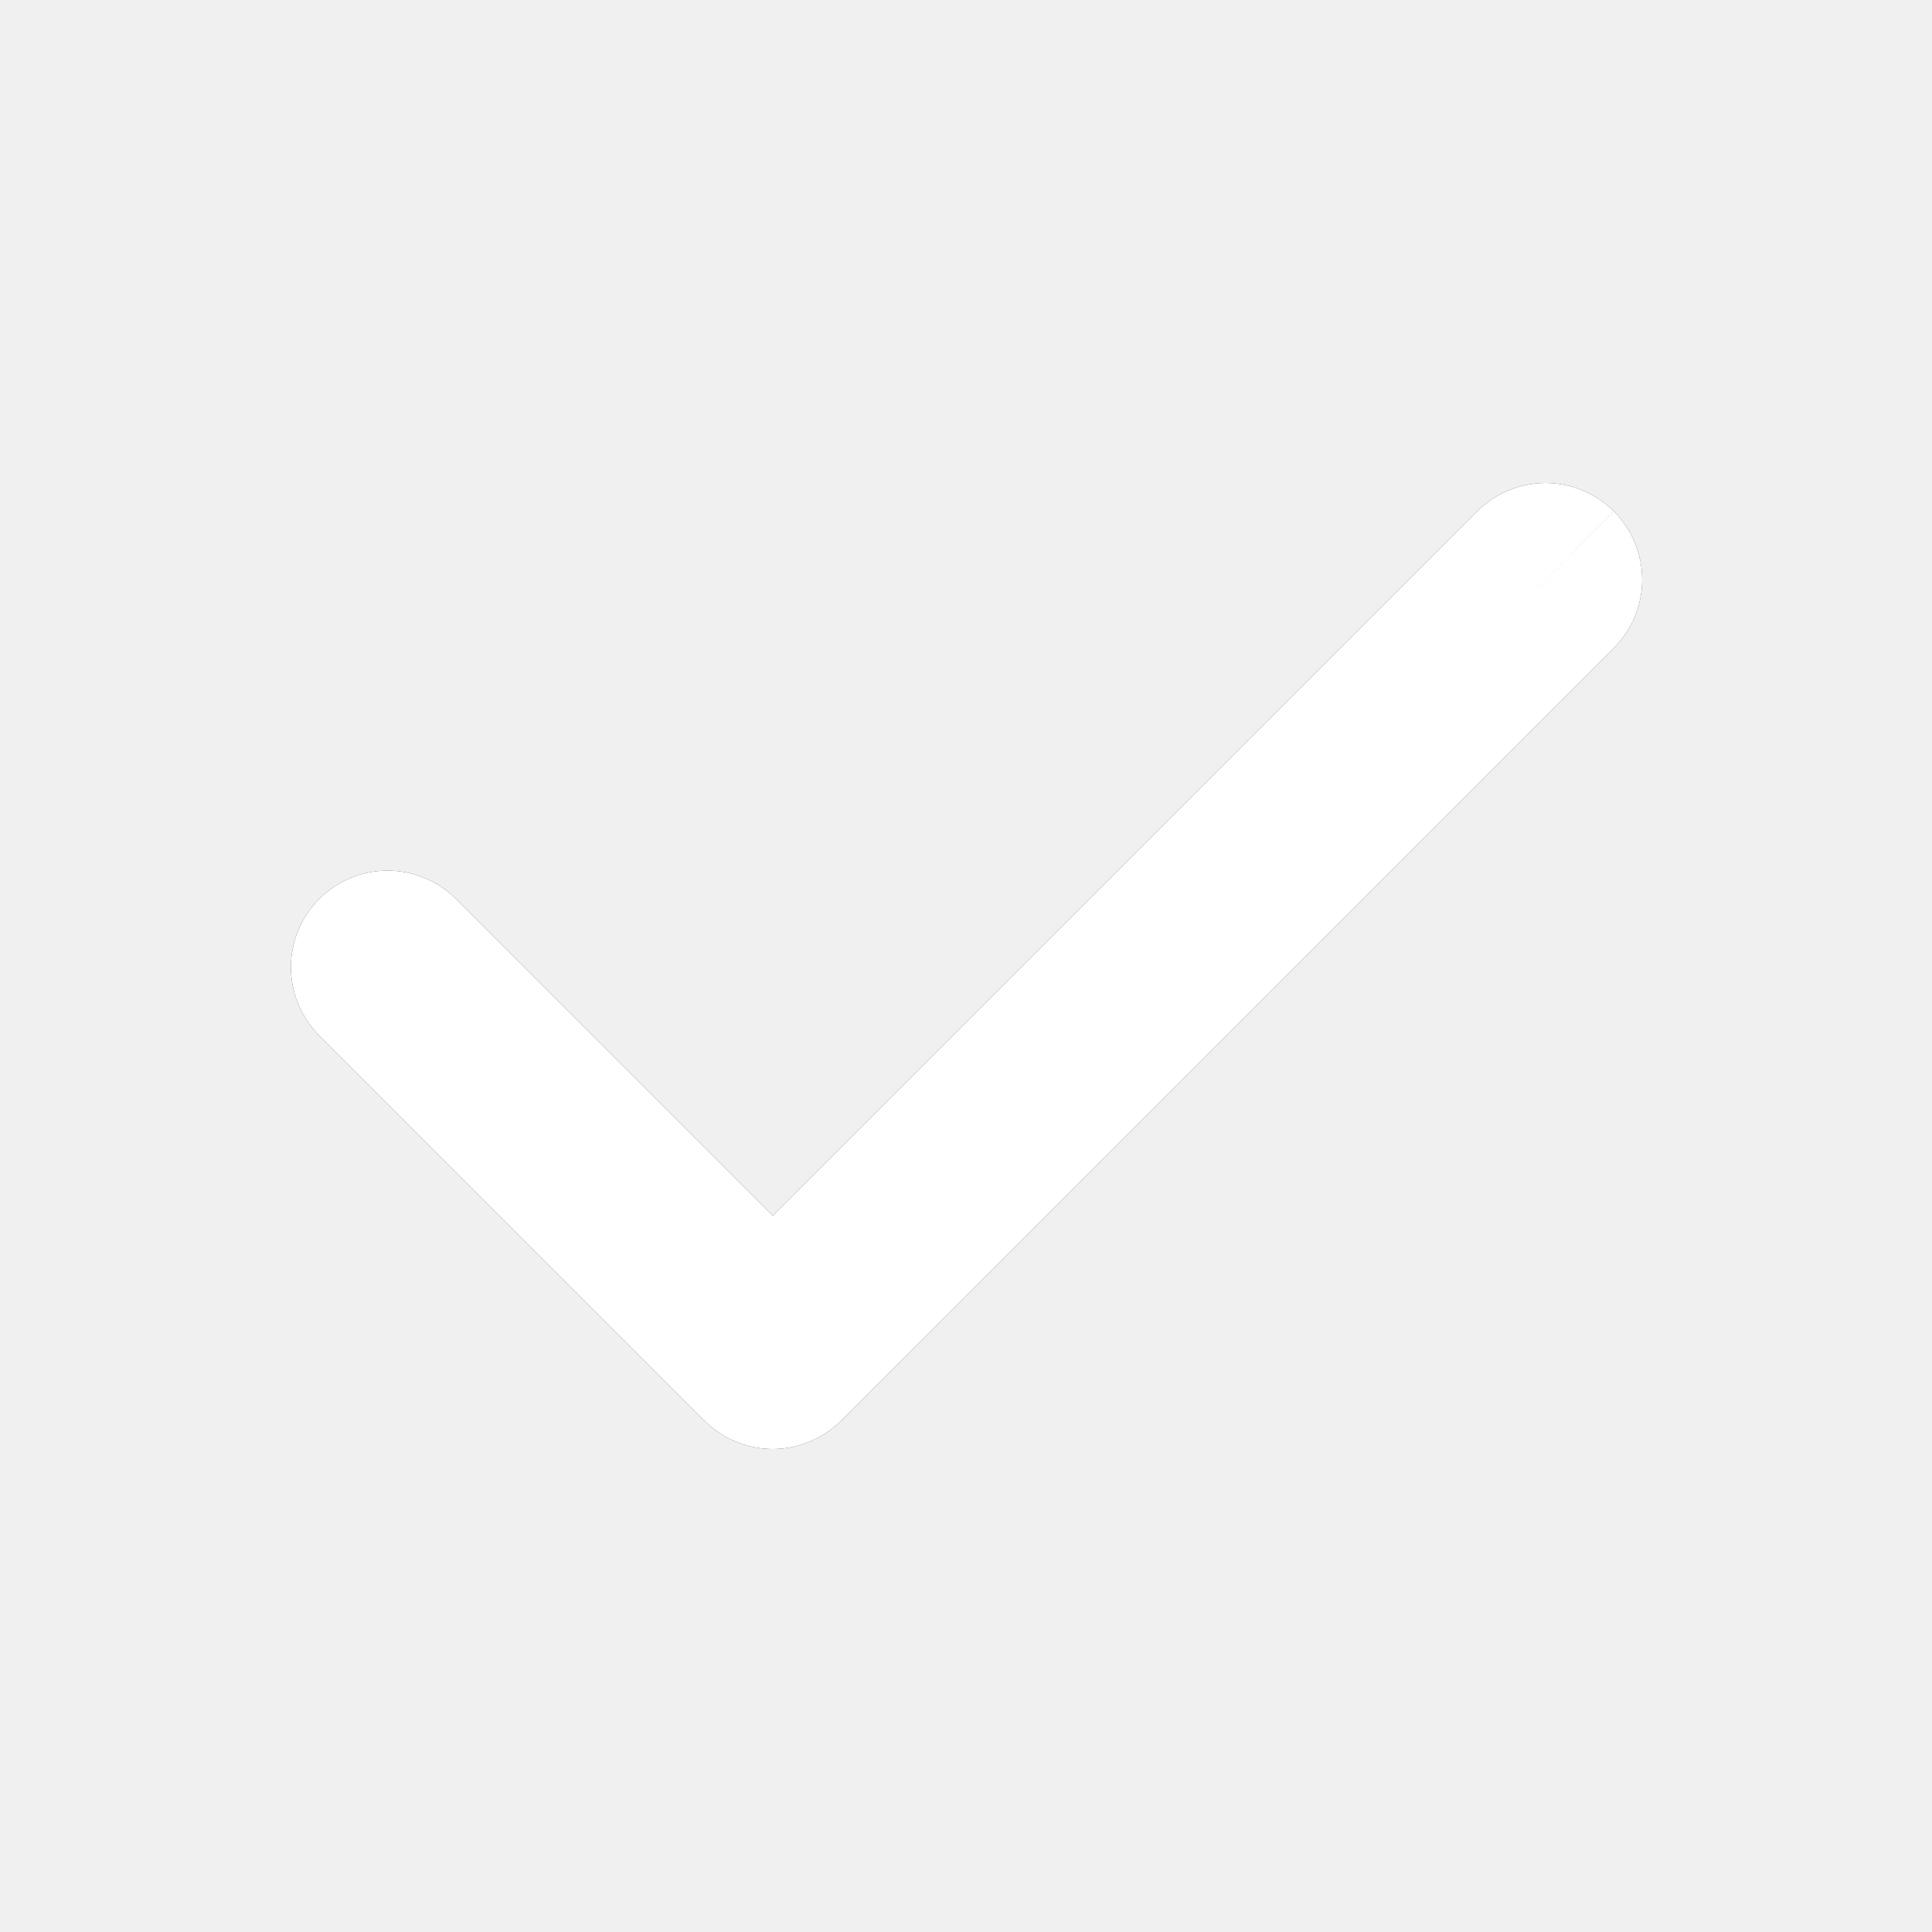
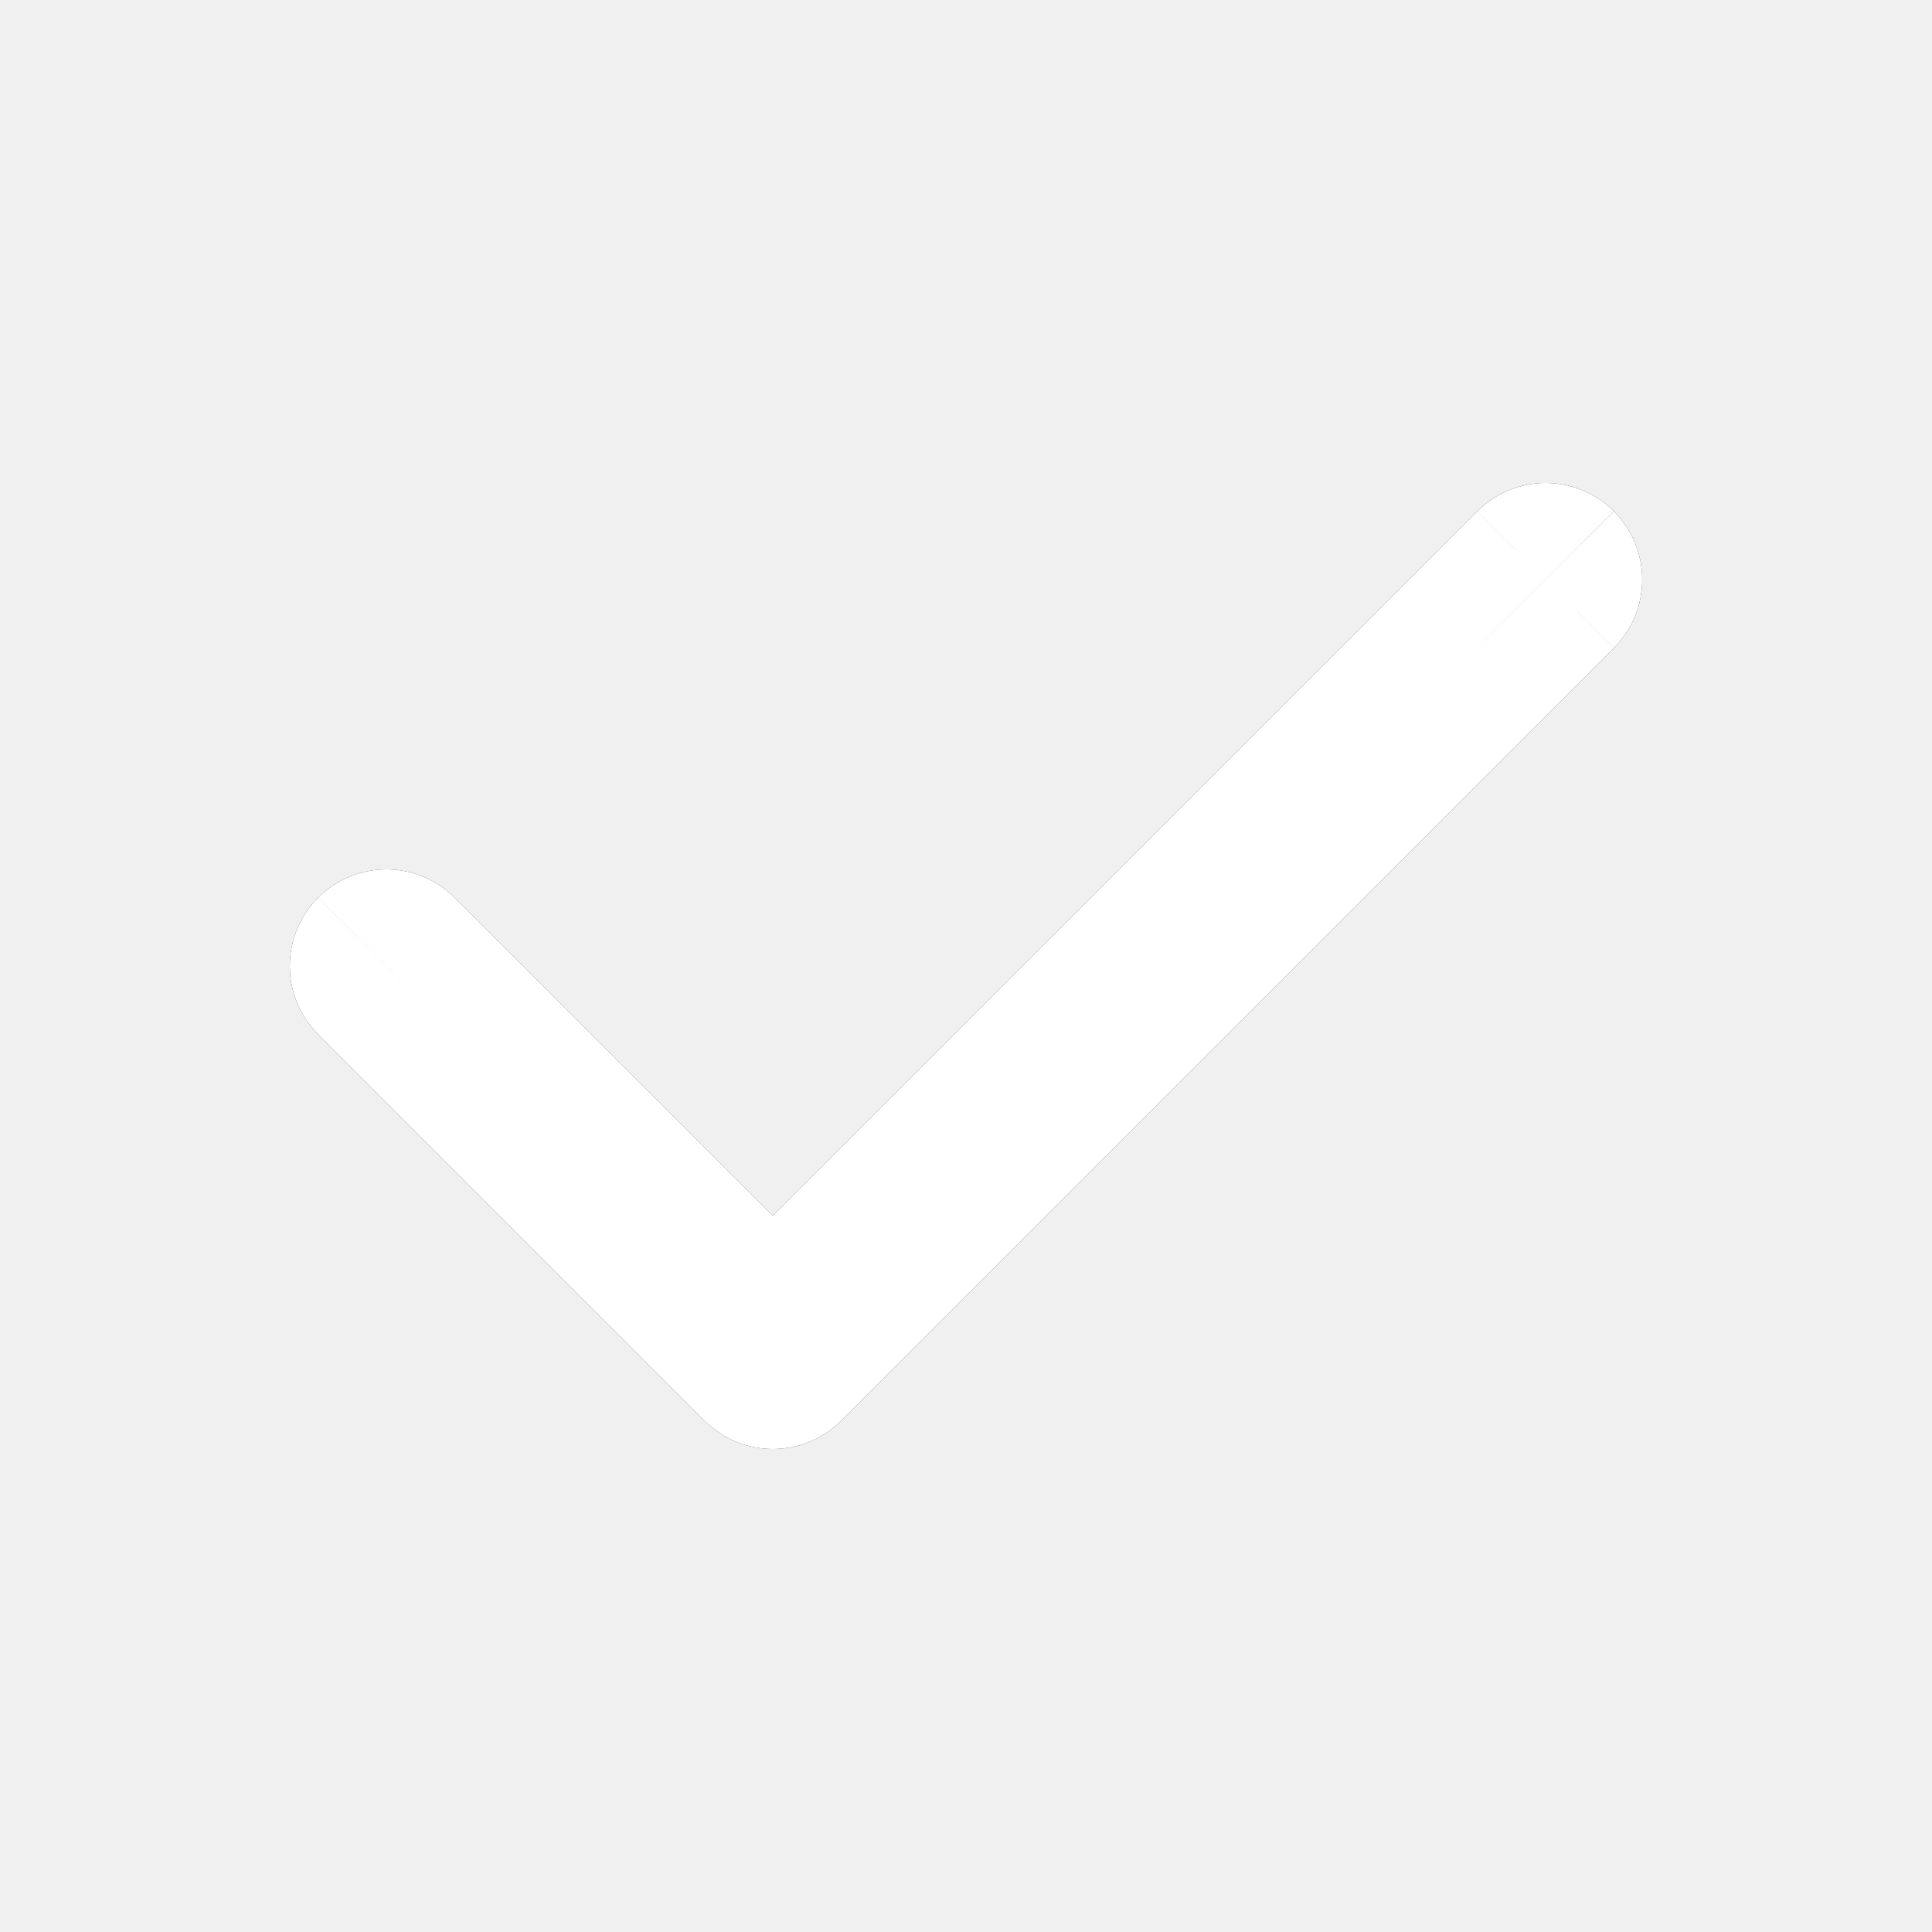
- <svg xmlns="http://www.w3.org/2000/svg" width="14" height="14" viewBox="0 0 14 14" fill="none">
-   <mask id="path-1-inside-1_84_21185" fill="white">
-     <path fill-rule="evenodd" clip-rule="evenodd" d="M11.695 3.705C11.826 3.836 11.9 4.014 11.9 4.2C11.9 4.386 11.826 4.564 11.695 4.695L6.095 10.295C5.963 10.426 5.785 10.5 5.6 10.5C5.414 10.5 5.236 10.426 5.105 10.295L2.305 7.495C2.177 7.363 2.107 7.186 2.108 7.002C2.11 6.819 2.184 6.643 2.313 6.514C2.443 6.384 2.619 6.31 2.802 6.309C2.986 6.307 3.163 6.378 3.295 6.505L5.6 8.81L10.705 3.705C10.836 3.574 11.014 3.5 11.2 3.5C11.385 3.5 11.563 3.574 11.695 3.705Z" />
+ <svg xmlns="http://www.w3.org/2000/svg" width="14" height="14" fill="none">
+   <mask id="a" fill="#fff">
+     <path fill-rule="evenodd" d="M11.695 3.705a.7.7 0 0 1 0 .99l-5.6 5.6a.7.7 0 0 1-.99 0l-2.8-2.8a.7.7 0 0 1 .99-.99L5.6 8.81l5.105-5.105a.7.7 0 0 1 .99 0Z" clip-rule="evenodd" />
  </mask>
-   <path fill-rule="evenodd" clip-rule="evenodd" d="M11.695 3.705C11.826 3.836 11.9 4.014 11.9 4.2C11.9 4.386 11.826 4.564 11.695 4.695L6.095 10.295C5.963 10.426 5.785 10.5 5.6 10.5C5.414 10.5 5.236 10.426 5.105 10.295L2.305 7.495C2.177 7.363 2.107 7.186 2.108 7.002C2.11 6.819 2.184 6.643 2.313 6.514C2.443 6.384 2.619 6.31 2.802 6.309C2.986 6.307 3.163 6.378 3.295 6.505L5.6 8.81L10.705 3.705C10.836 3.574 11.014 3.5 11.2 3.5C11.385 3.5 11.563 3.574 11.695 3.705Z" fill="#1F2A37" />
-   <path d="M11.695 3.705L12.755 2.645L12.755 2.644L11.695 3.705ZM11.9 4.2H13.4H11.9ZM11.695 4.695L12.755 5.756L12.755 5.755L11.695 4.695ZM6.095 10.295L7.155 11.356L7.155 11.355L6.095 10.295ZM5.105 10.295L4.044 11.355L4.044 11.356L5.105 10.295ZM2.305 7.495L1.226 8.537L1.235 8.546L1.244 8.556L2.305 7.495ZM3.295 6.505L4.355 5.444L4.346 5.435L4.337 5.426L3.295 6.505ZM5.6 8.81L4.539 9.871L5.6 10.931L6.66 9.871L5.6 8.81ZM10.705 3.705L9.644 2.644L9.644 2.644L10.705 3.705ZM11.2 3.5V5V3.5ZM10.634 4.766C10.484 4.616 10.4 4.412 10.4 4.2H13.4C13.4 3.617 13.168 3.057 12.755 2.645L10.634 4.766ZM10.4 4.2C10.4 3.988 10.484 3.784 10.634 3.634L12.755 5.755C13.168 5.343 13.4 4.783 13.4 4.2H10.4ZM10.634 3.634L5.034 9.234L7.155 11.355L12.755 5.756L10.634 3.634ZM5.034 9.234C5.184 9.084 5.388 9 5.6 9V12C6.183 12 6.743 11.768 7.155 11.356L5.034 9.234ZM5.6 9C5.812 9 6.015 9.084 6.165 9.234L4.044 11.356C4.457 11.768 5.016 12 5.6 12V9ZM6.166 9.234L3.366 6.434L1.244 8.556L4.044 11.355L6.166 9.234ZM3.384 6.453C3.53 6.604 3.61 6.806 3.608 7.016L0.608 6.989C0.603 7.566 0.825 8.122 1.226 8.537L3.384 6.453ZM3.608 7.016C3.607 7.225 3.522 7.426 3.374 7.574L1.253 5.453C0.845 5.861 0.613 6.413 0.608 6.989L3.608 7.016ZM3.374 7.574C3.226 7.723 3.025 7.807 2.815 7.809L2.789 4.809C2.212 4.814 1.661 5.045 1.253 5.453L3.374 7.574ZM2.815 7.809C2.606 7.81 2.404 7.73 2.253 7.584L4.337 5.426C3.922 5.025 3.366 4.804 2.789 4.809L2.815 7.809ZM2.234 7.566L4.539 9.871L6.66 7.75L4.355 5.444L2.234 7.566ZM6.66 9.871L11.766 4.766L9.644 2.644L4.539 7.75L6.66 9.871ZM11.765 4.766C11.615 4.916 11.412 5 11.2 5V2C10.616 2 10.057 2.232 9.644 2.644L11.765 4.766ZM11.2 5C10.988 5 10.784 4.916 10.634 4.766L12.755 2.644C12.343 2.232 11.783 2 11.2 2V5Z" fill="white" mask="url(#path-1-inside-1_84_21185)" />
+   <path fill="#1F2A37" fill-rule="evenodd" d="M11.695 3.705a.7.7 0 0 1 0 .99l-5.6 5.6a.7.7 0 0 1-.99 0l-2.8-2.8a.7.7 0 0 1 .99-.99L5.6 8.81l5.105-5.105a.7.7 0 0 1 .99 0Z" clip-rule="evenodd" />
+   <path fill="#fff" d="m11.695 3.705 1.061-1.06-0-0-1.06 1.061Zm.205.495h1.5-1.5Zm-.205.495 1.061 1.061 0-0-1.061-1.06Zm-5.6 5.6 1.06 1.061 0-0-1.061-1.061Zm-.99 0-1.061 1.061 0.0 0 1.06-1.061Zm-2.8-2.8-1.079 1.042.009.009.009.009L2.305 7.495Zm.99-.99 1.061-1.061-.009-.009-.009-.009L3.295 6.505ZM5.6 8.81 4.539 9.871l1.061 1.061 1.061-1.061-1.061-1.061Zm5.105-5.105L9.644 2.644l-0.0 0 1.061 1.061Zm.495-.205v1.5-1.5Zm-.566 1.266a.8.8 0 0 1-.234-.566h3a2.2 2.2 0 0 0-.644-1.555l-2.122 2.121ZM10.4 4.2a.8.8 0 0 1 .234-.566l2.122 2.121A2.2 2.2 0 0 0 13.4 4.2h-3Zm.234-.566-5.6 5.6 2.121 2.121 5.6-5.6-2.121-2.121ZM5.034 9.234a.8.8 0 0 1 .566-.234v3a2.2 2.2 0 0 0 1.555-.644L5.034 9.234Zm.566-.234a.8.8 0 0 1 .566.234l-2.121 2.122c.413.412.972.644 1.555.644v-3Zm.566.234-2.8-2.8-2.121 2.121 2.8 2.8 2.121-2.121ZM3.384 6.453a.8.8 0 0 1 .225.563l-3-.026a2.2 2.2 0 0 0 .618 1.547l2.158-2.084Zm.225.563a.8.8 0 0 1-.234.559L1.253 5.453a2.2 2.2 0 0 0-.644 1.537l3.0.026Zm-.234.559a.8.8 0 0 1-.559.234l-.026-3a2.2 2.2 0 0 0-1.536.644L3.374 7.574Zm-.559.234a.8.8 0 0 1-.563-.225l2.084-2.158a2.2 2.2 0 0 0-1.548-.617l.026 3Zm-.581-.243 2.305 2.305 2.121-2.121-2.305-2.305L2.234 7.566Zm4.426 2.305 5.105-5.105-2.121-2.121-5.105 5.105 2.121 2.121Zm5.105-5.105a.8.8 0 0 1-.566.234v-3a2.2 2.2 0 0 0-1.555.644l2.121 2.122Zm-.566.234a.8.8 0 0 1-.566-.234l2.121-2.122a2.2 2.2 0 0 0-1.555-.644v3Z" mask="url(#a)" />
</svg>
